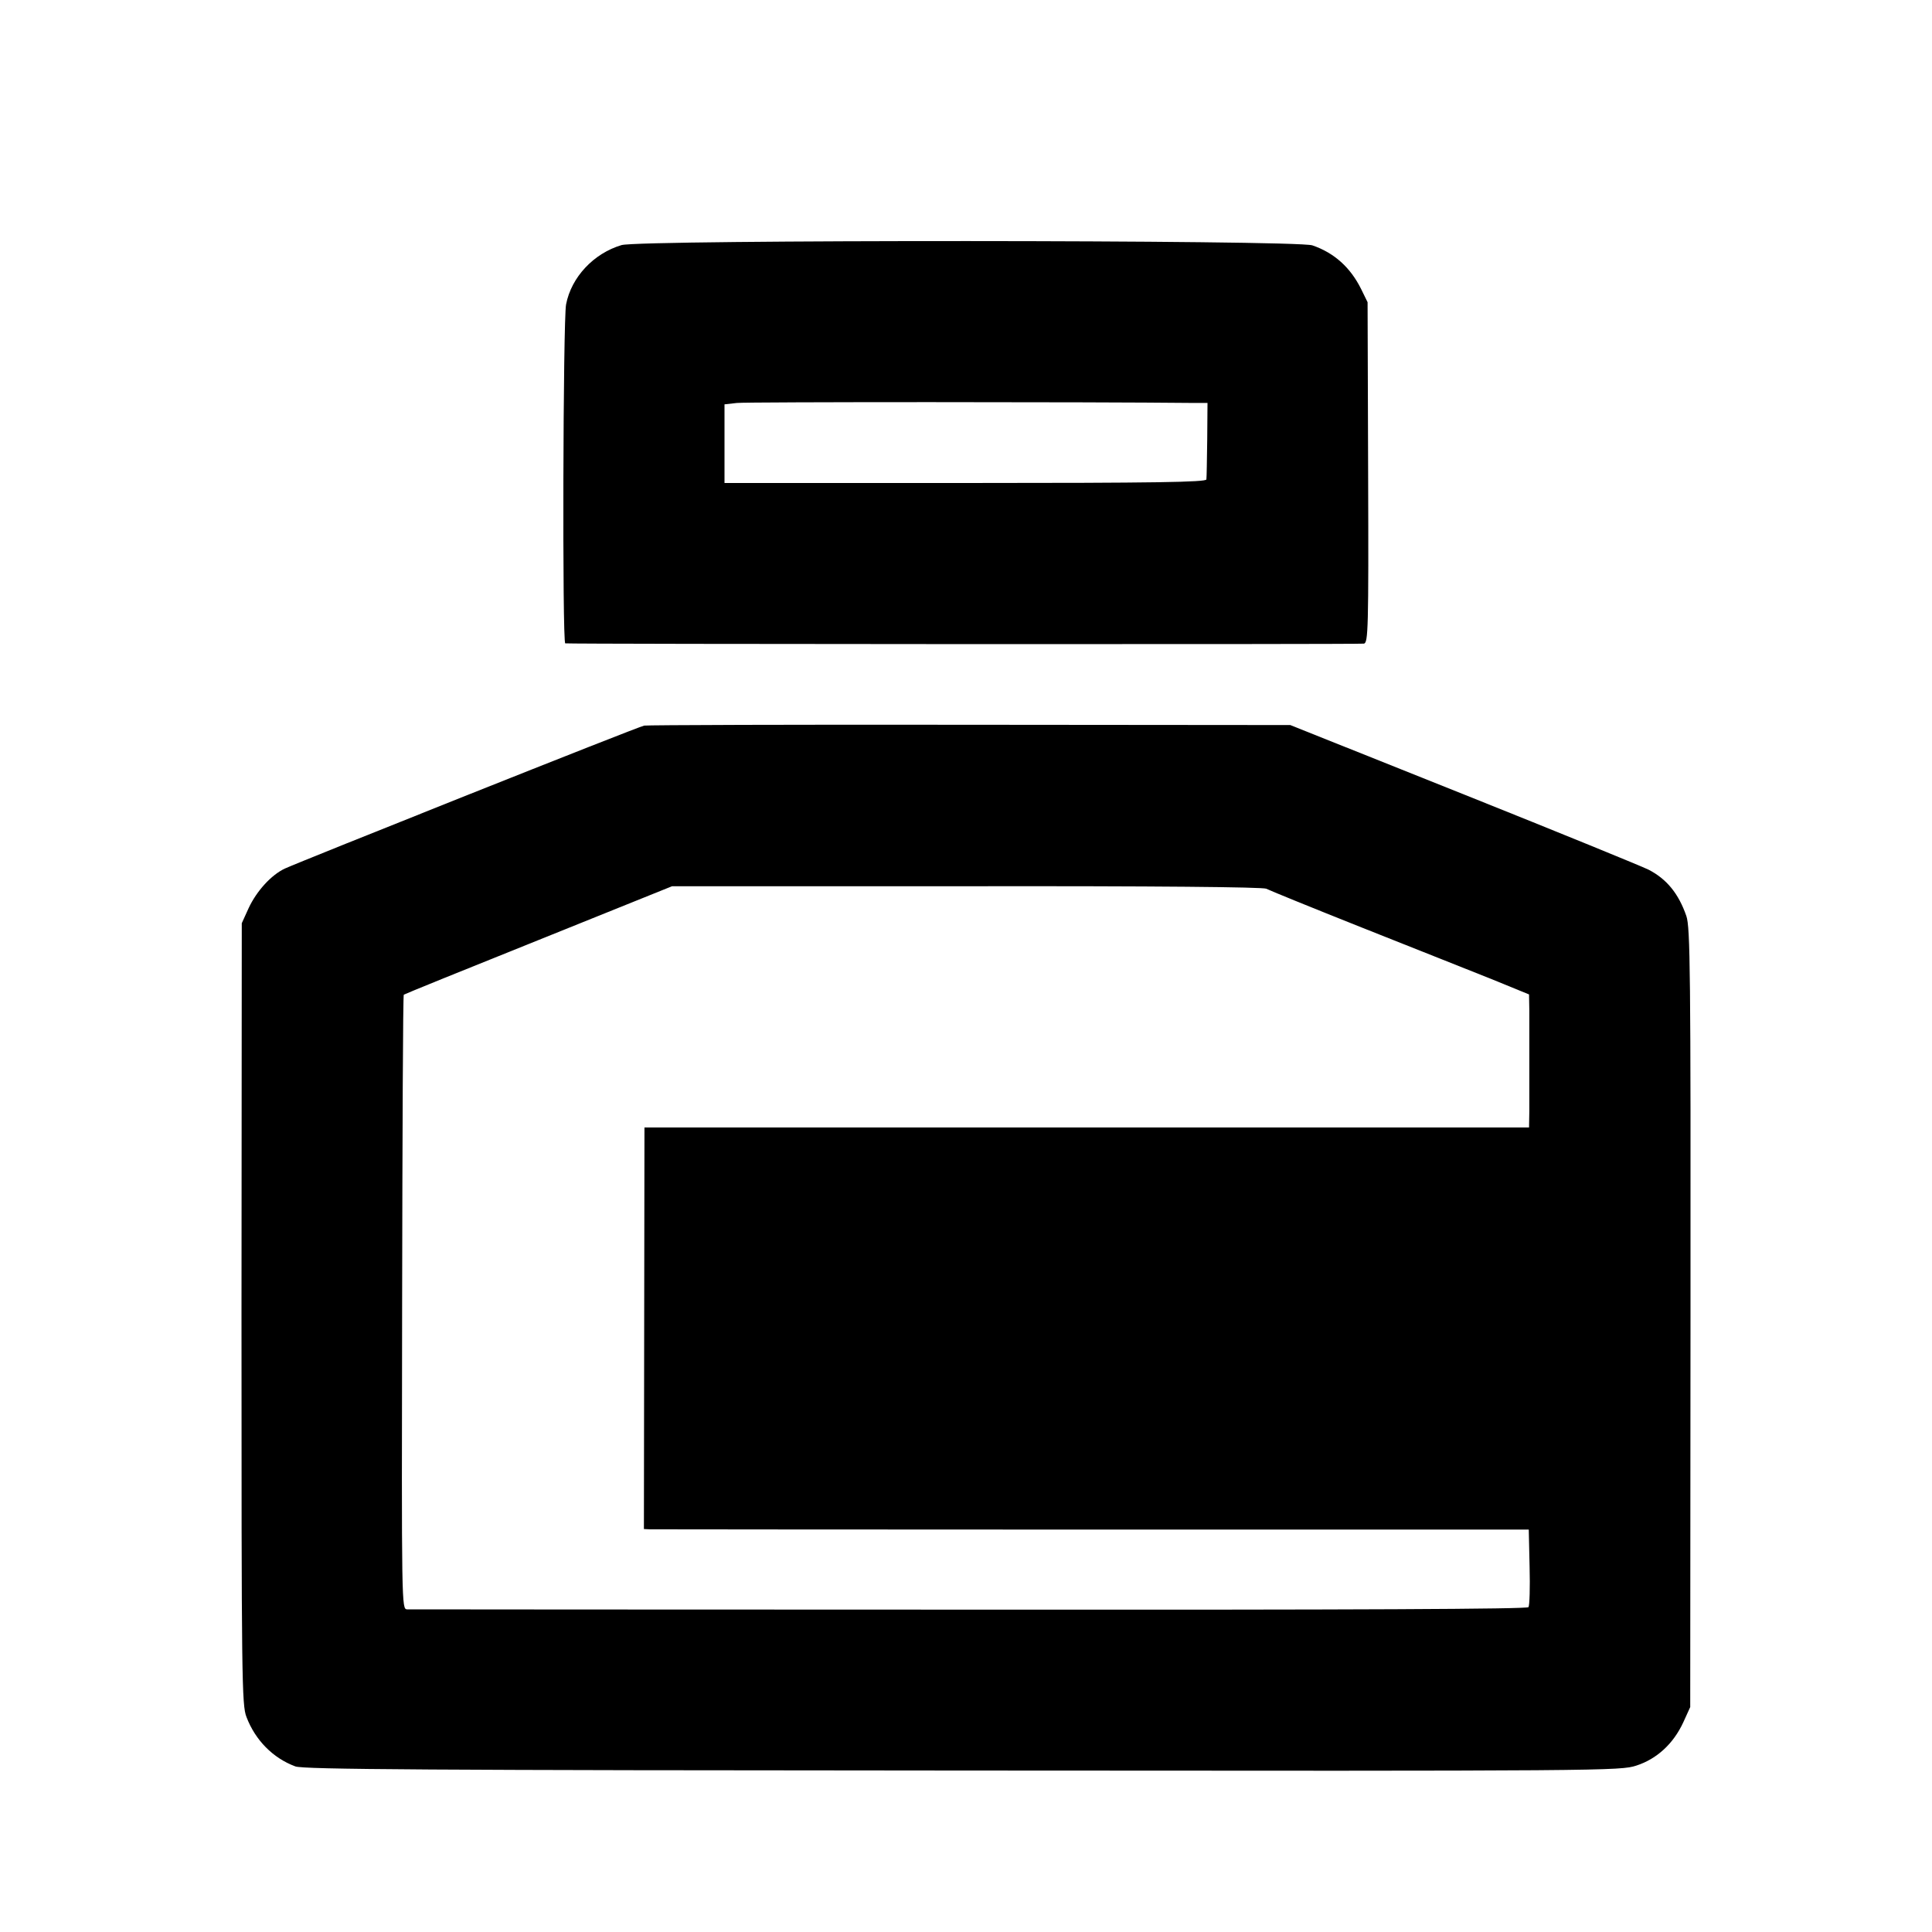
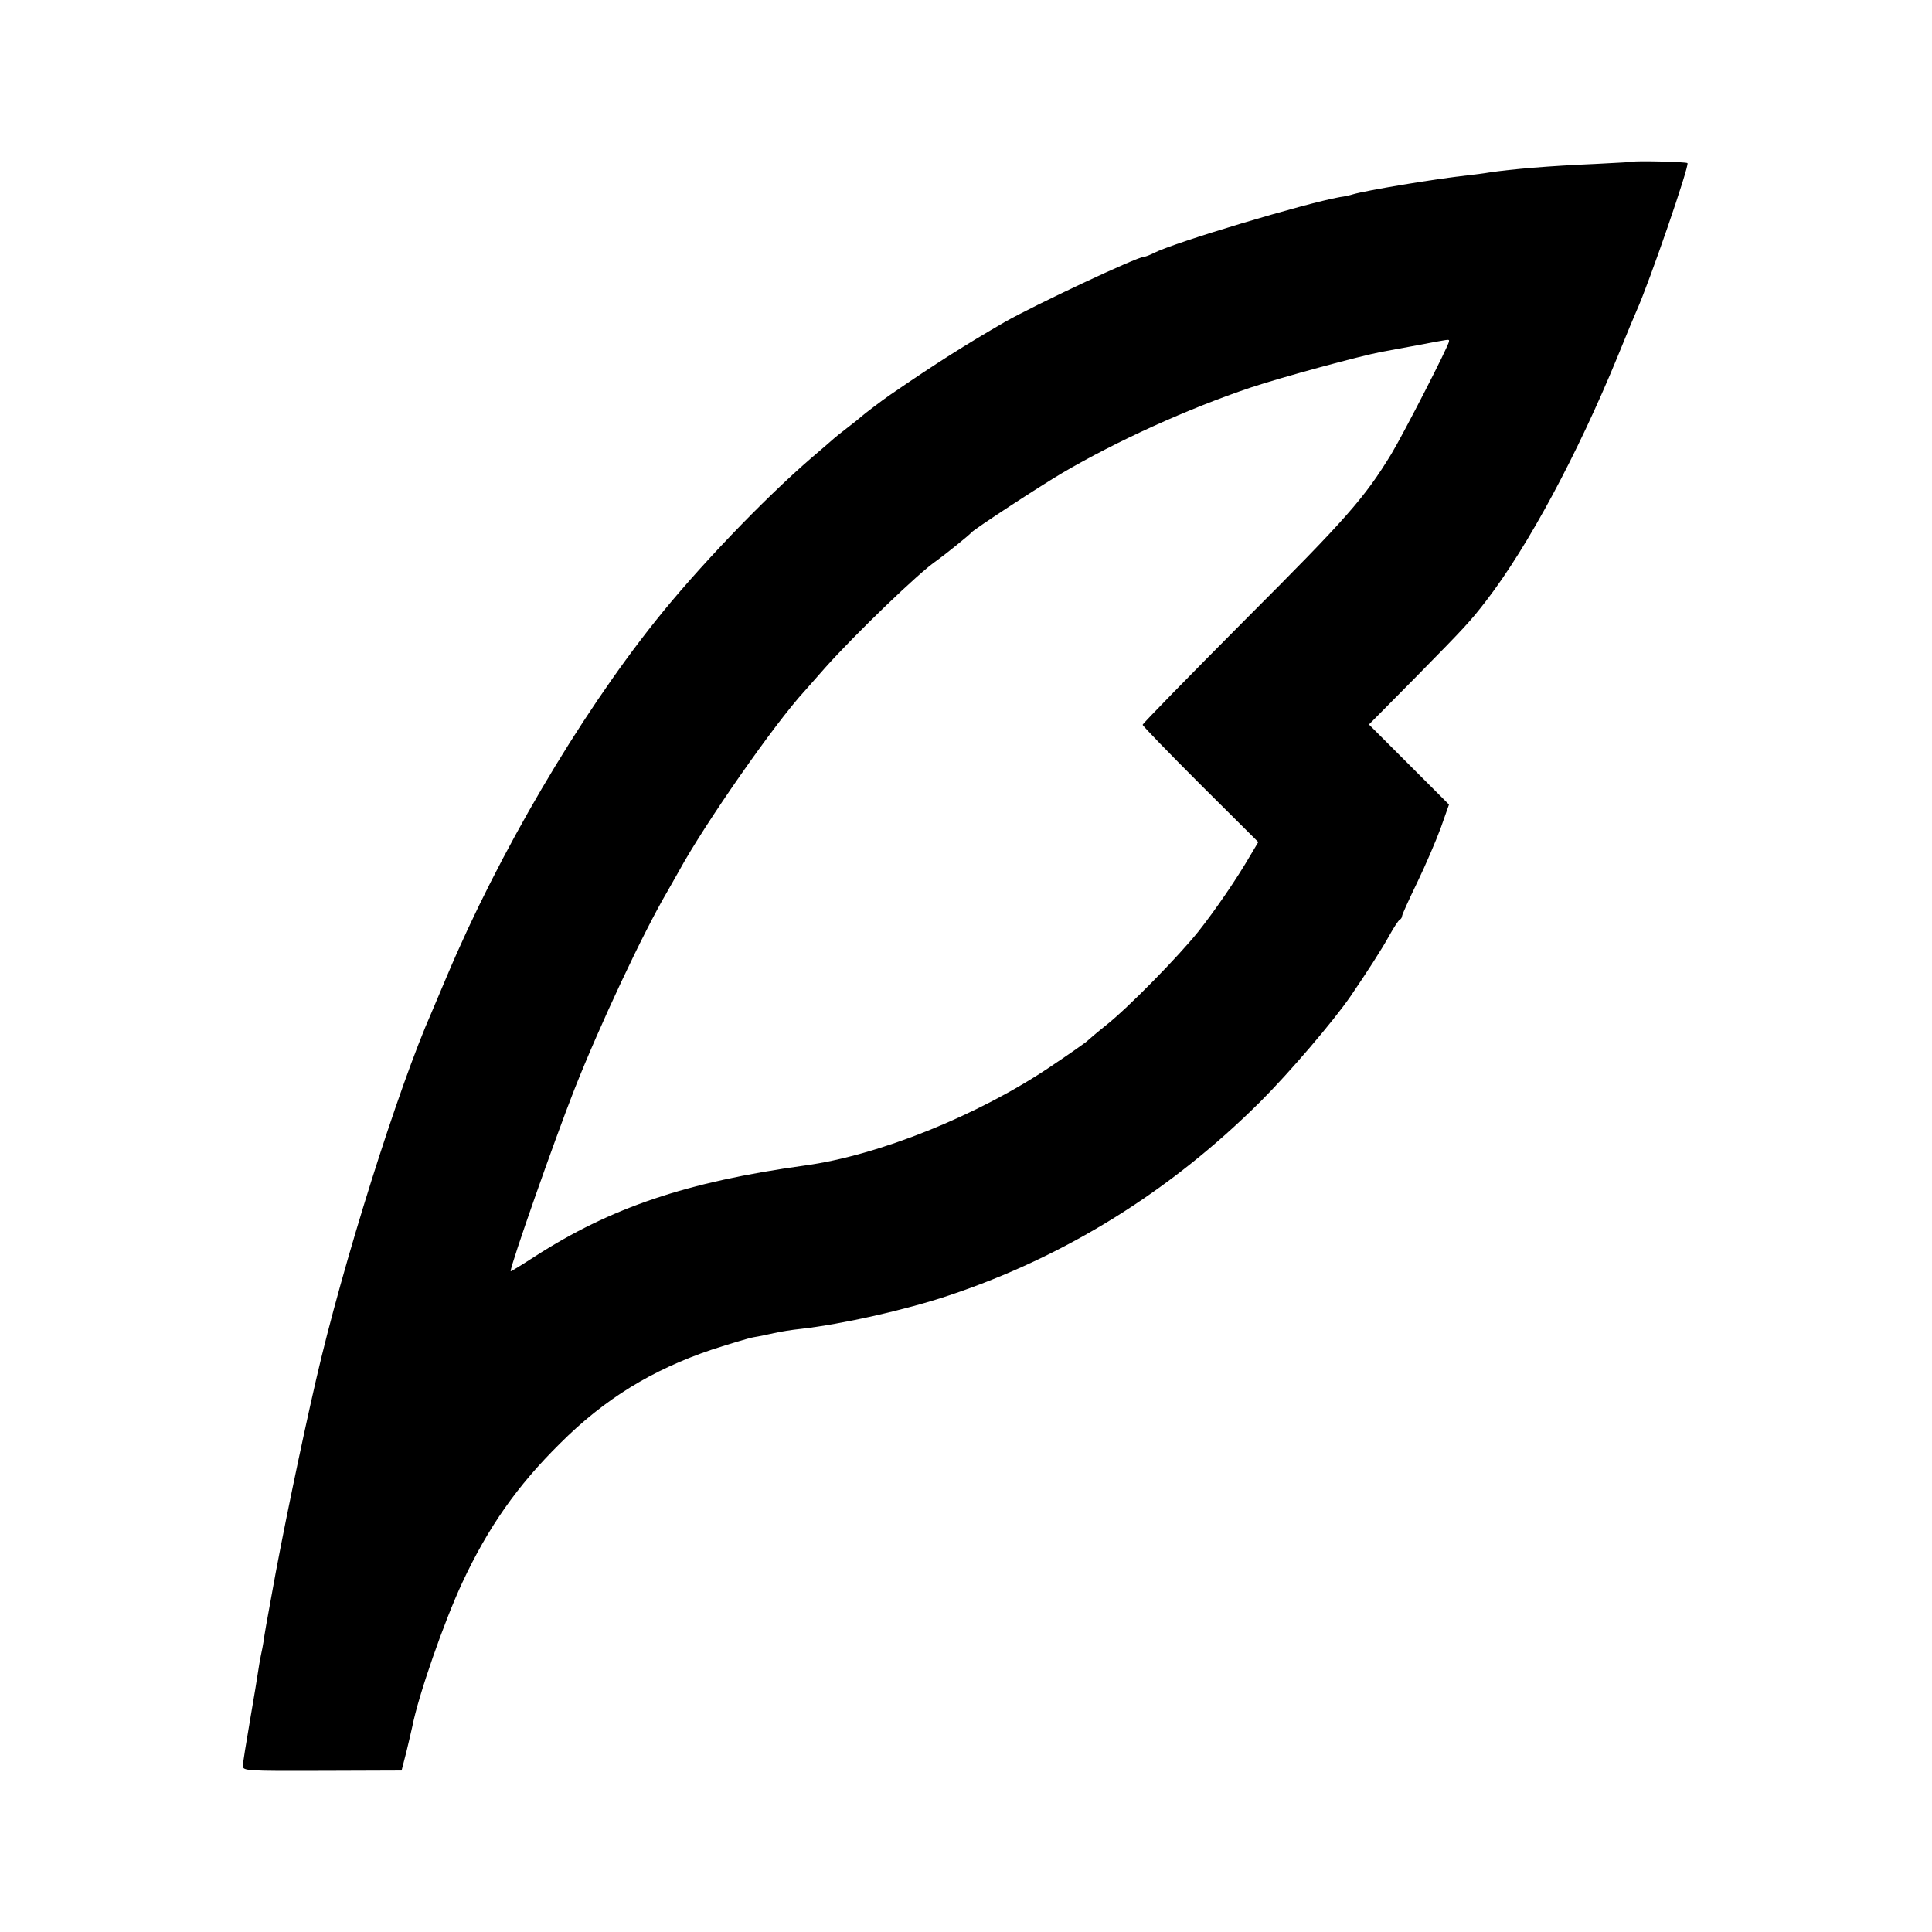
<svg xmlns="http://www.w3.org/2000/svg" version="1.0" width="700pt" height="700pt" viewBox="0 0 700 700" preserveAspectRatio="xMidYMid meet">
  <g transform="translate(0,700) scale(0.1,-0.1)" fill="#000000" stroke="none">
-     <path d="M2252 6112 c-101 -30 -182 -116 -201 -215 -11 -57 -14 -1226 -3 -1228 21 -3 2880 -4 2894 -1 15 4 17 50 15 620 l-2 617 -23 47 c-39 79 -98 132 -177 159 -59 20 -2435 21 -2503 1z m2078 -572 l45 0 -1 -133 c-1 -72 -2 -138 -3 -144 -1 -10 -183 -13 -874 -13 l-872 0 0 143 0 142 45 5 c33 4 1277 4 1660 0z" />
-     <path d="M2334 4371 c-20 -3 -1243 -491 -1302 -518 -49 -23 -102 -81 -131 -143 l-25 -55 -1 -1415 c0 -1327 1 -1418 18 -1461 32 -84 96 -149 177 -179 29 -11 474 -14 2417 -15 2346 -2 2383 -1 2442 18 74 24 134 79 170 157 l25 55 1 1410 c1 1259 -1 1415 -15 1456 -28 81 -71 134 -137 168 -24 12 -325 135 -670 273 l-628 251 -1161 1 c-638 1 -1169 -1 -1180 -3z m2254 -591 c9 -5 166 -69 347 -141 182 -72 392 -156 468 -186 l137 -56 1 -58 c0 -76 0 -292 0 -366 l-1 -58 -1603 0 -1602 0 -1 -727 -1 -728 21 -1 c12 0 733 -1 1603 -1 l1582 0 3 -135 c2 -74 0 -140 -4 -146 -4 -7 -610 -10 -2025 -9 -1110 0 -2027 1 -2038 1 -20 1 -20 7 -18 1112 1 611 3 1113 6 1115 2 2 221 91 488 198 l484 195 1068 0 c688 1 1073 -3 1085 -9z" />
+     <path d="M5917 6414 c-1 -1 -63 -4 -137 -8 -166 -7 -305 -19 -385 -31 -16 -3 -50 -7 -75 -10 -121 -13 -371 -55 -418 -69 -9 -3 -30 -8 -47 -10 -128 -23 -602 -165 -675 -203 -14 -7 -29 -13 -34 -13 -25 0 -397 -175 -506 -237 -143 -83 -242 -145 -414 -263 -28 -19 -99 -73 -106 -80 -3 -3 -25 -21 -50 -40 -25 -19 -47 -37 -50 -40 -3 -3 -39 -34 -80 -69 -174 -150 -415 -402 -566 -592 -279 -350 -568 -843 -754 -1284 -23 -55 -48 -113 -55 -130 -122 -276 -325 -921 -420 -1335 -51 -221 -124 -571 -161 -780 -15 -80 -28 -155 -29 -167 -2 -12 -6 -35 -10 -52 -3 -16 -8 -42 -10 -58 -2 -15 -15 -94 -29 -175 -14 -81 -26 -156 -26 -166 0 -18 11 -19 288 -18 l287 1 18 70 c9 39 19 79 21 90 22 112 114 377 181 521 94 201 199 351 354 504 162 162 334 267 550 340 65 21 134 42 152 45 19 3 52 10 74 15 22 5 65 12 95 15 151 17 382 69 537 121 423 141 804 378 1131 704 105 105 263 290 325 380 60 88 113 170 140 219 17 31 35 58 39 59 4 2 8 8 8 13 0 5 25 60 55 122 30 62 68 151 85 197 l30 85 -145 145 -145 145 173 175 c171 174 194 198 253 275 150 195 330 530 474 881 33 82 65 158 70 169 45 100 192 526 184 534 -5 5 -191 9 -197 5z m-667 -651 c0 -14 -166 -337 -209 -408 -97 -159 -162 -233 -528 -599 -205 -206 -373 -378 -373 -382 0 -4 94 -101 209 -216 l210 -209 -31 -52 c-47 -81 -125 -195 -186 -272 -72 -90 -254 -276 -335 -340 -34 -27 -64 -53 -67 -56 -3 -4 -63 -46 -133 -93 -262 -177 -625 -323 -892 -359 -426 -59 -702 -152 -978 -330 -48 -31 -87 -55 -87 -53 0 23 159 475 230 656 93 236 250 570 338 720 11 19 30 53 42 74 92 169 347 535 455 652 5 6 39 44 75 85 109 122 342 347 404 388 24 17 118 92 126 102 11 13 250 169 330 216 196 115 453 232 682 309 111 37 394 114 473 129 17 3 75 14 130 24 123 23 115 23 115 14z" />
  </g>
</svg>
